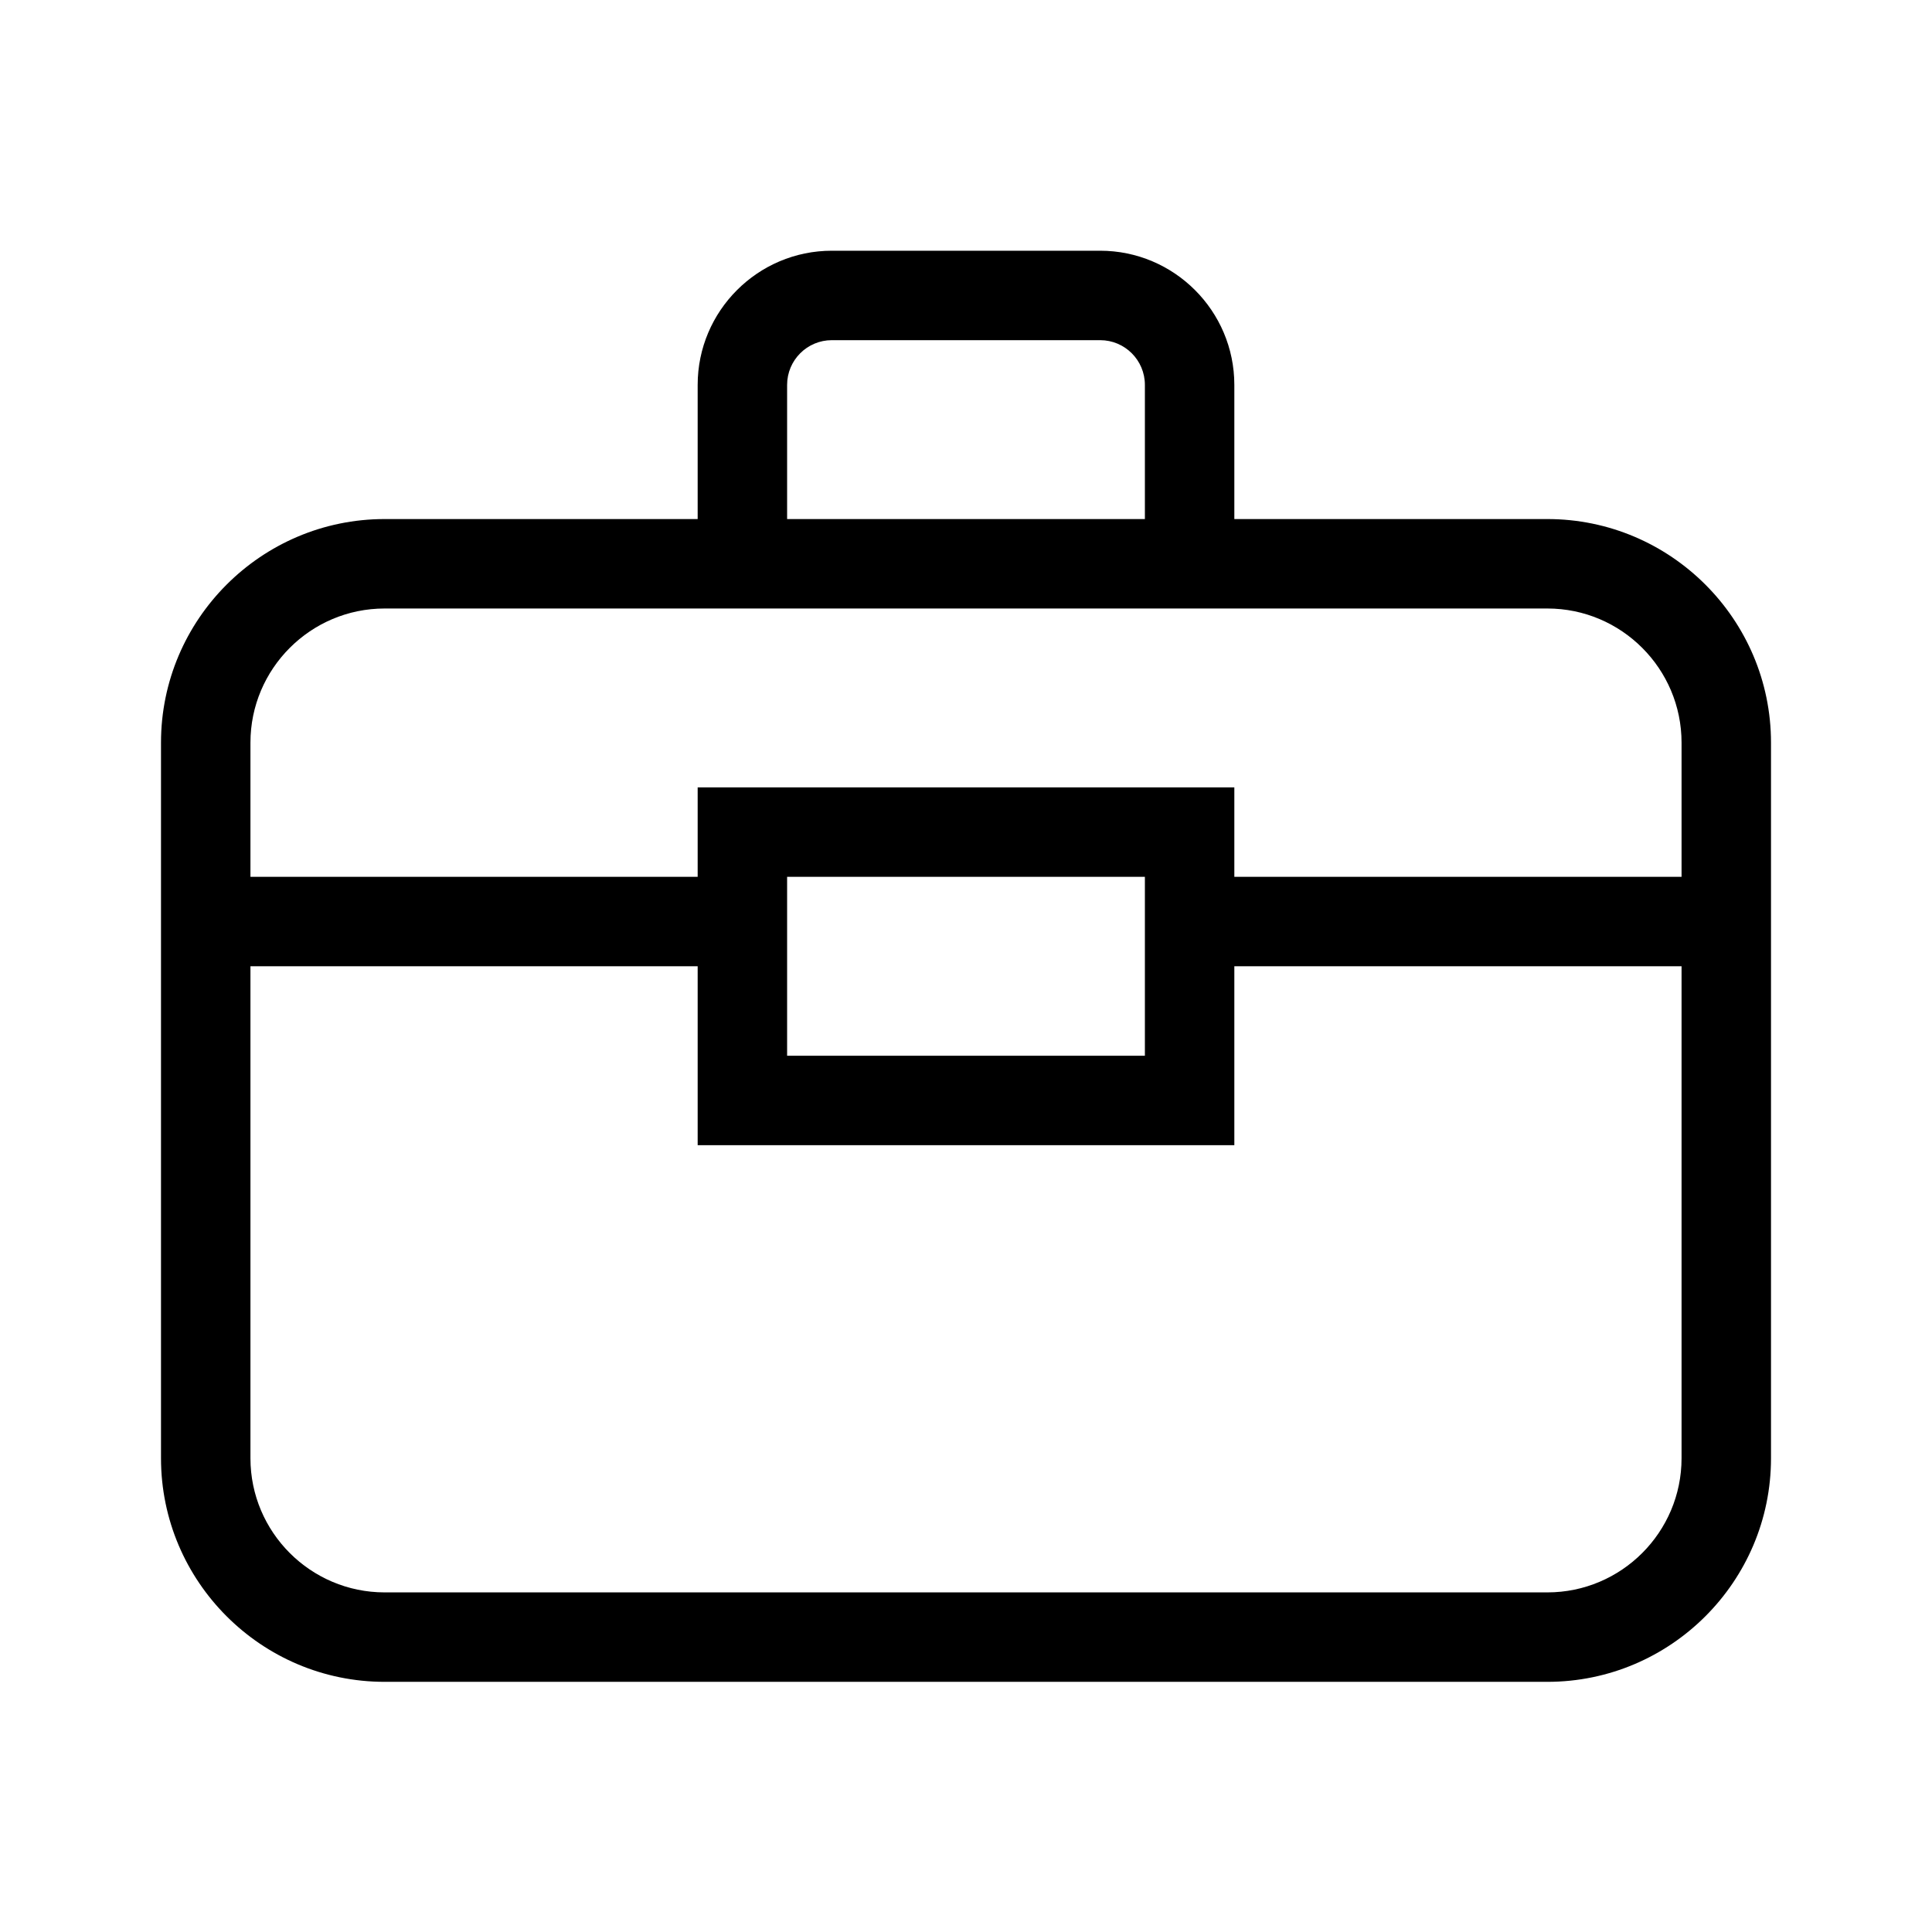
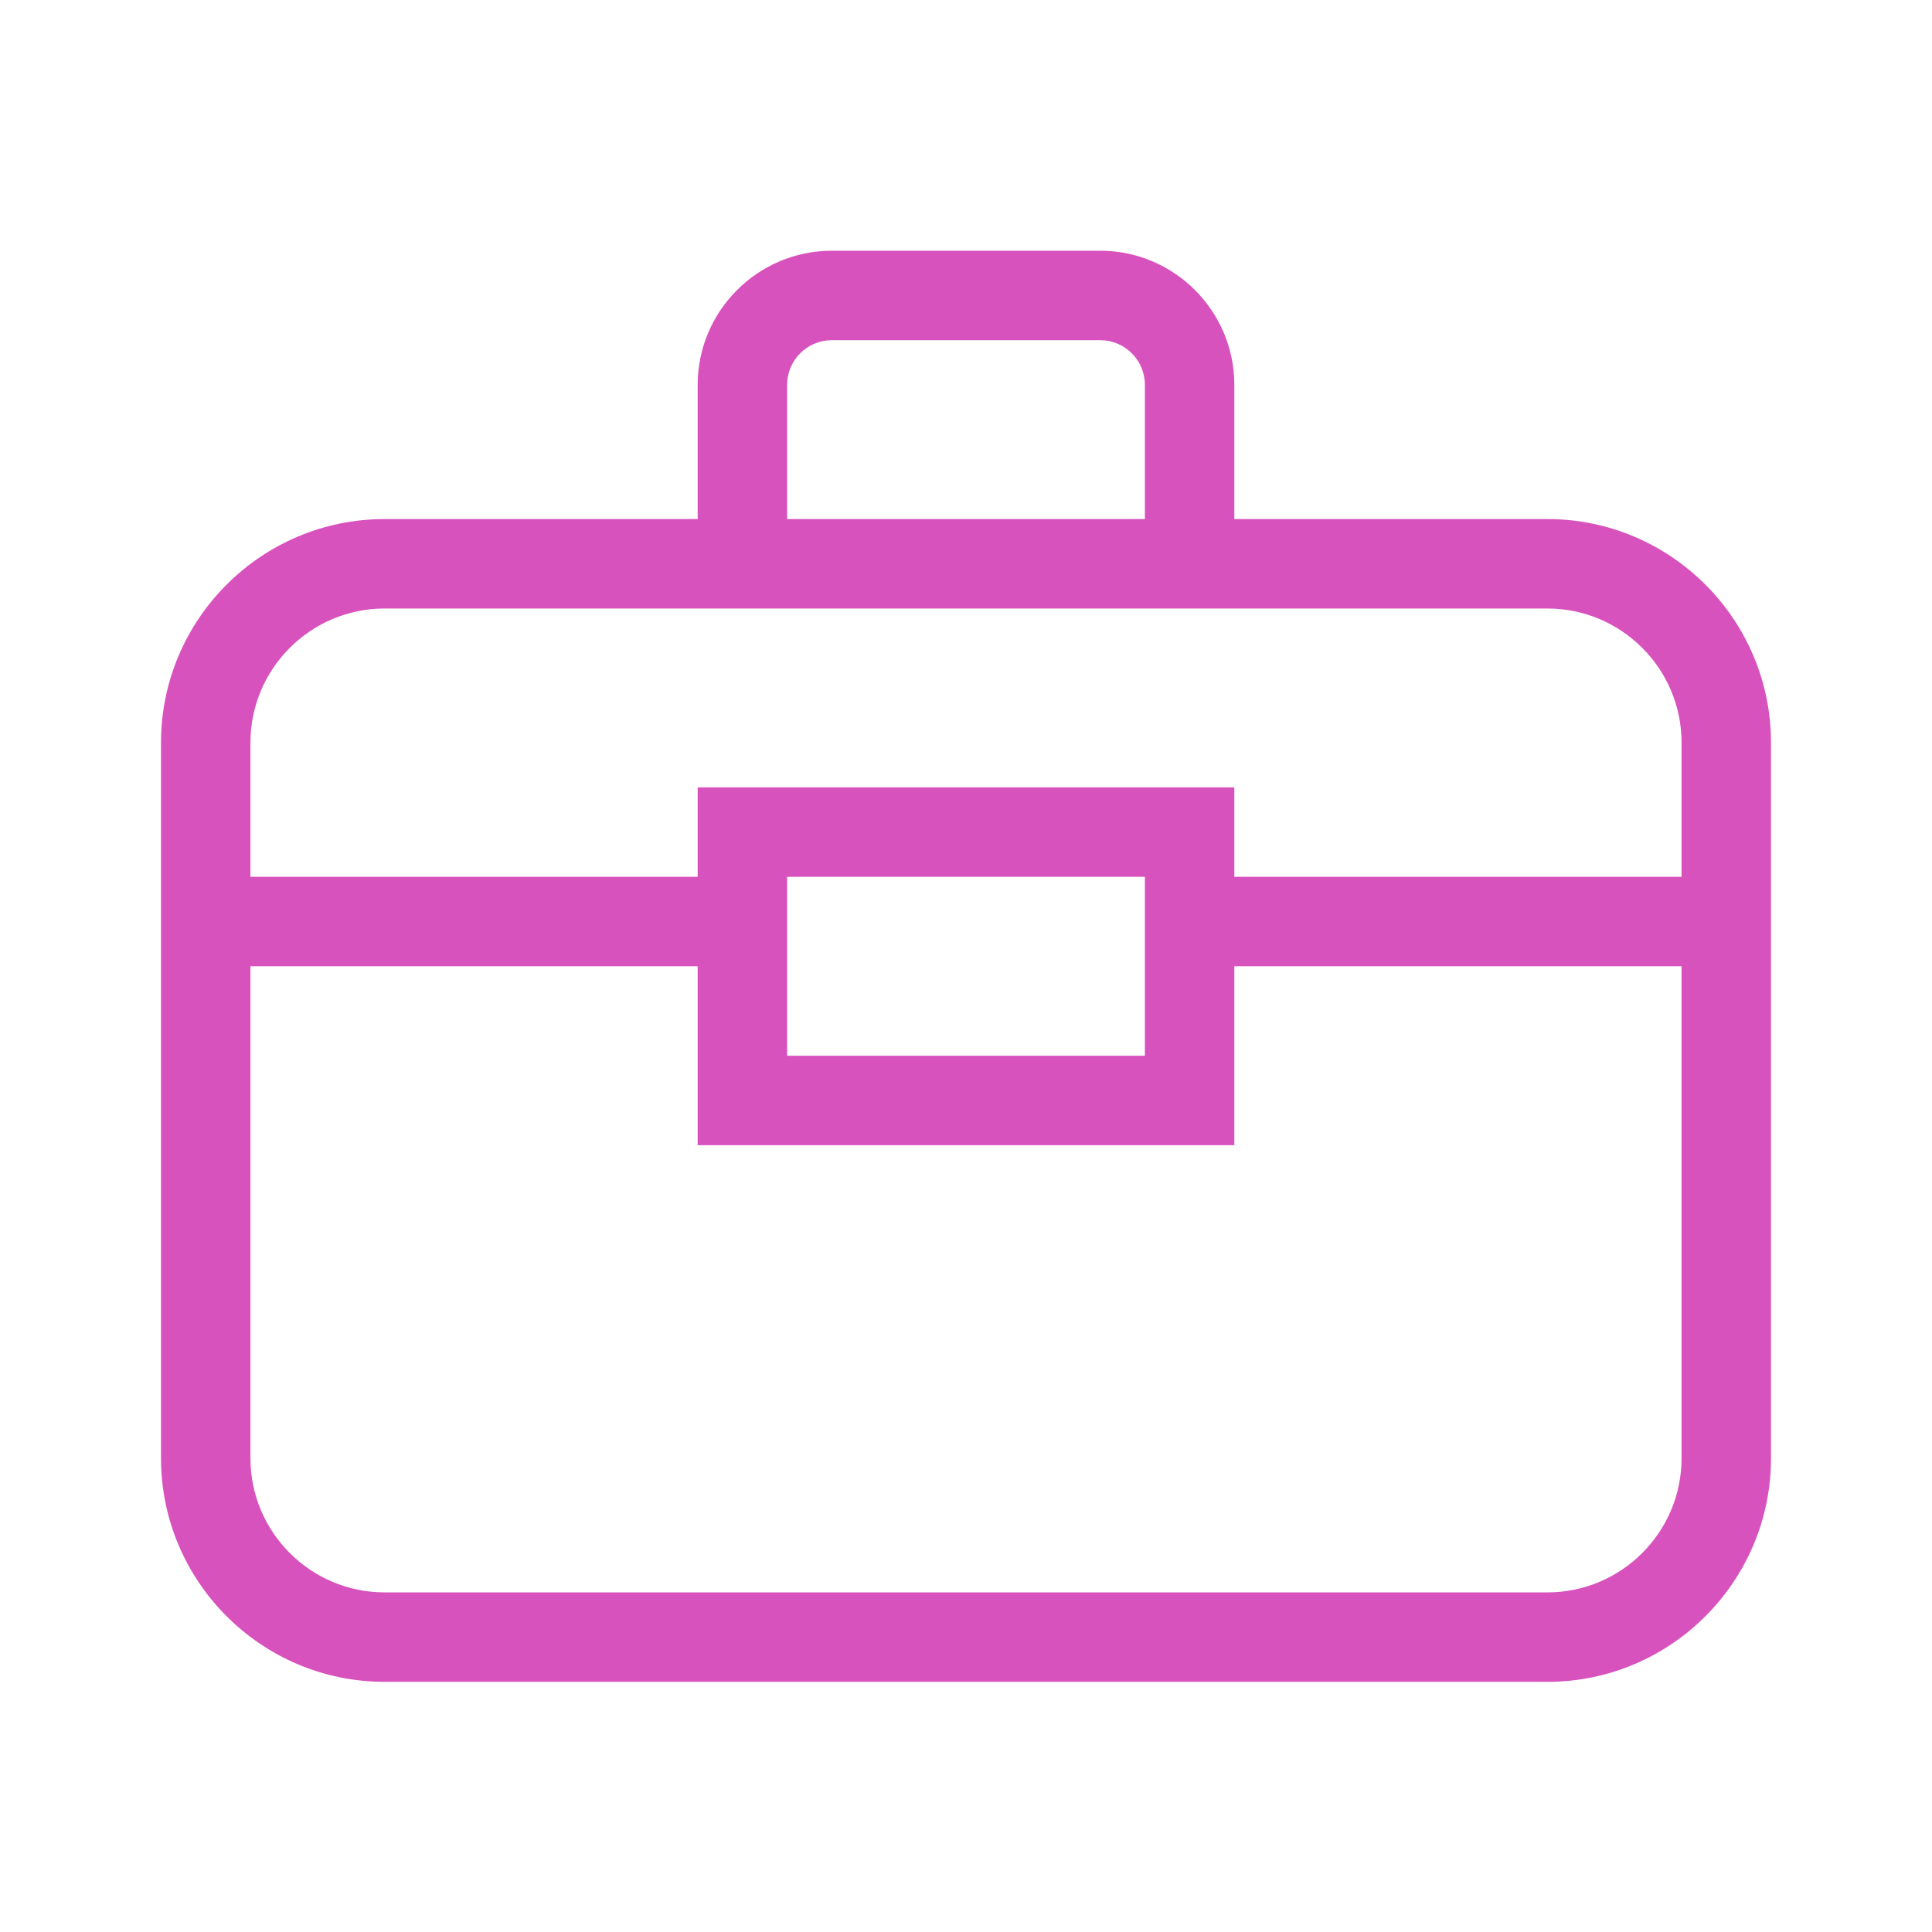
<svg xmlns="http://www.w3.org/2000/svg" viewBox="0 0 24 24">
-   <g transform="matrix(0.01041667 0 0 0.01041667 2 2)">
+   <g fill="#D852BE" transform="matrix(0.01041667 0 0 0.01041667 2 2)">
    <path d="M1653.333 1707H266.667c-88.214 0-160-71.787-160-160V960.333H640v213.334h640V960.333h533.333V1547c0 88.213-71.786 160-160 160Zm-906.666-640h426.666V853.667H746.667V1067Zm-480-533.333h1386.666c88.214 0 160 71.786 160 160v160H1280V747H640v106.667H106.667v-160c0-88.214 71.786-160 160-160Zm480-266.667c0-29.44 23.893-53.333 53.333-53.333h320c29.44 0 53.333 23.893 53.333 53.333v160H746.667V267Zm906.666 160H1280V267c0-88.213-71.787-160-160-160H800c-88.213 0-160 71.787-160 160v160H266.667C119.68 427 0 546.68 0 693.667V1547c0 146.987 119.68 266.667 266.667 266.667h1386.666c146.987 0 266.667-119.68 266.667-266.667V693.667C1920 546.68 1800.32 427 1653.333 427Z" fill-rule="evenodd" />
  </g>
</svg>
